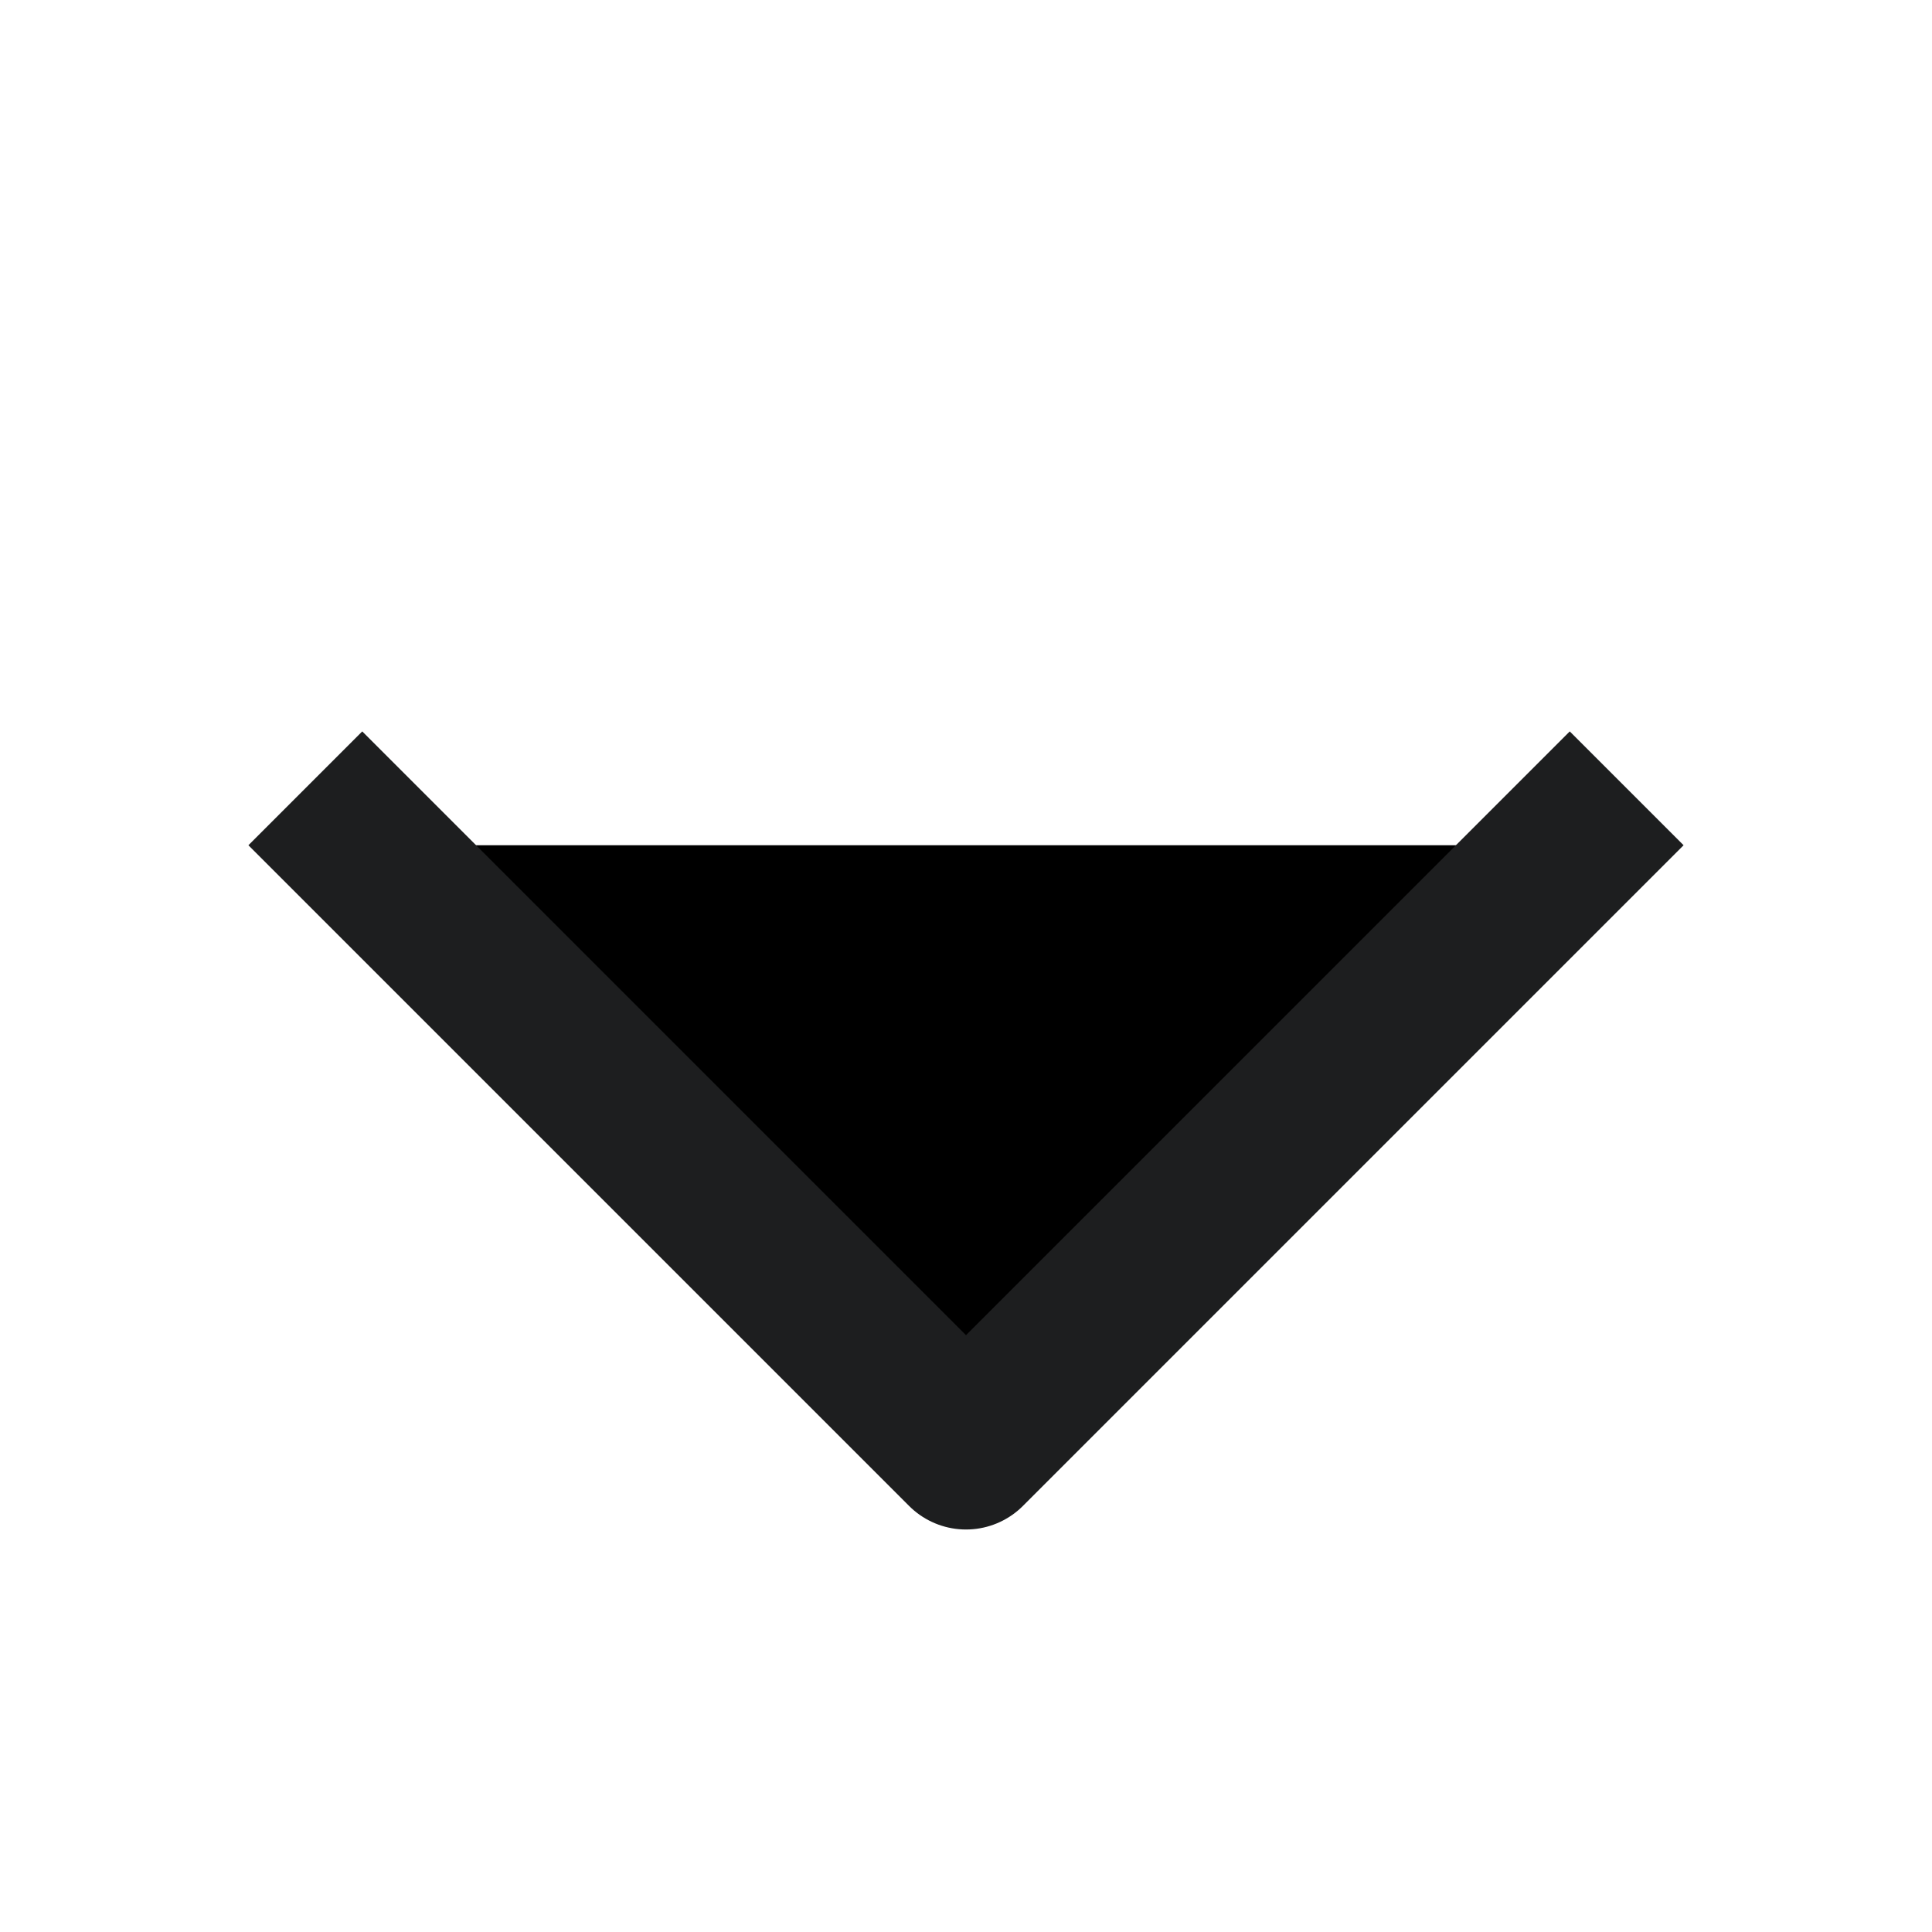
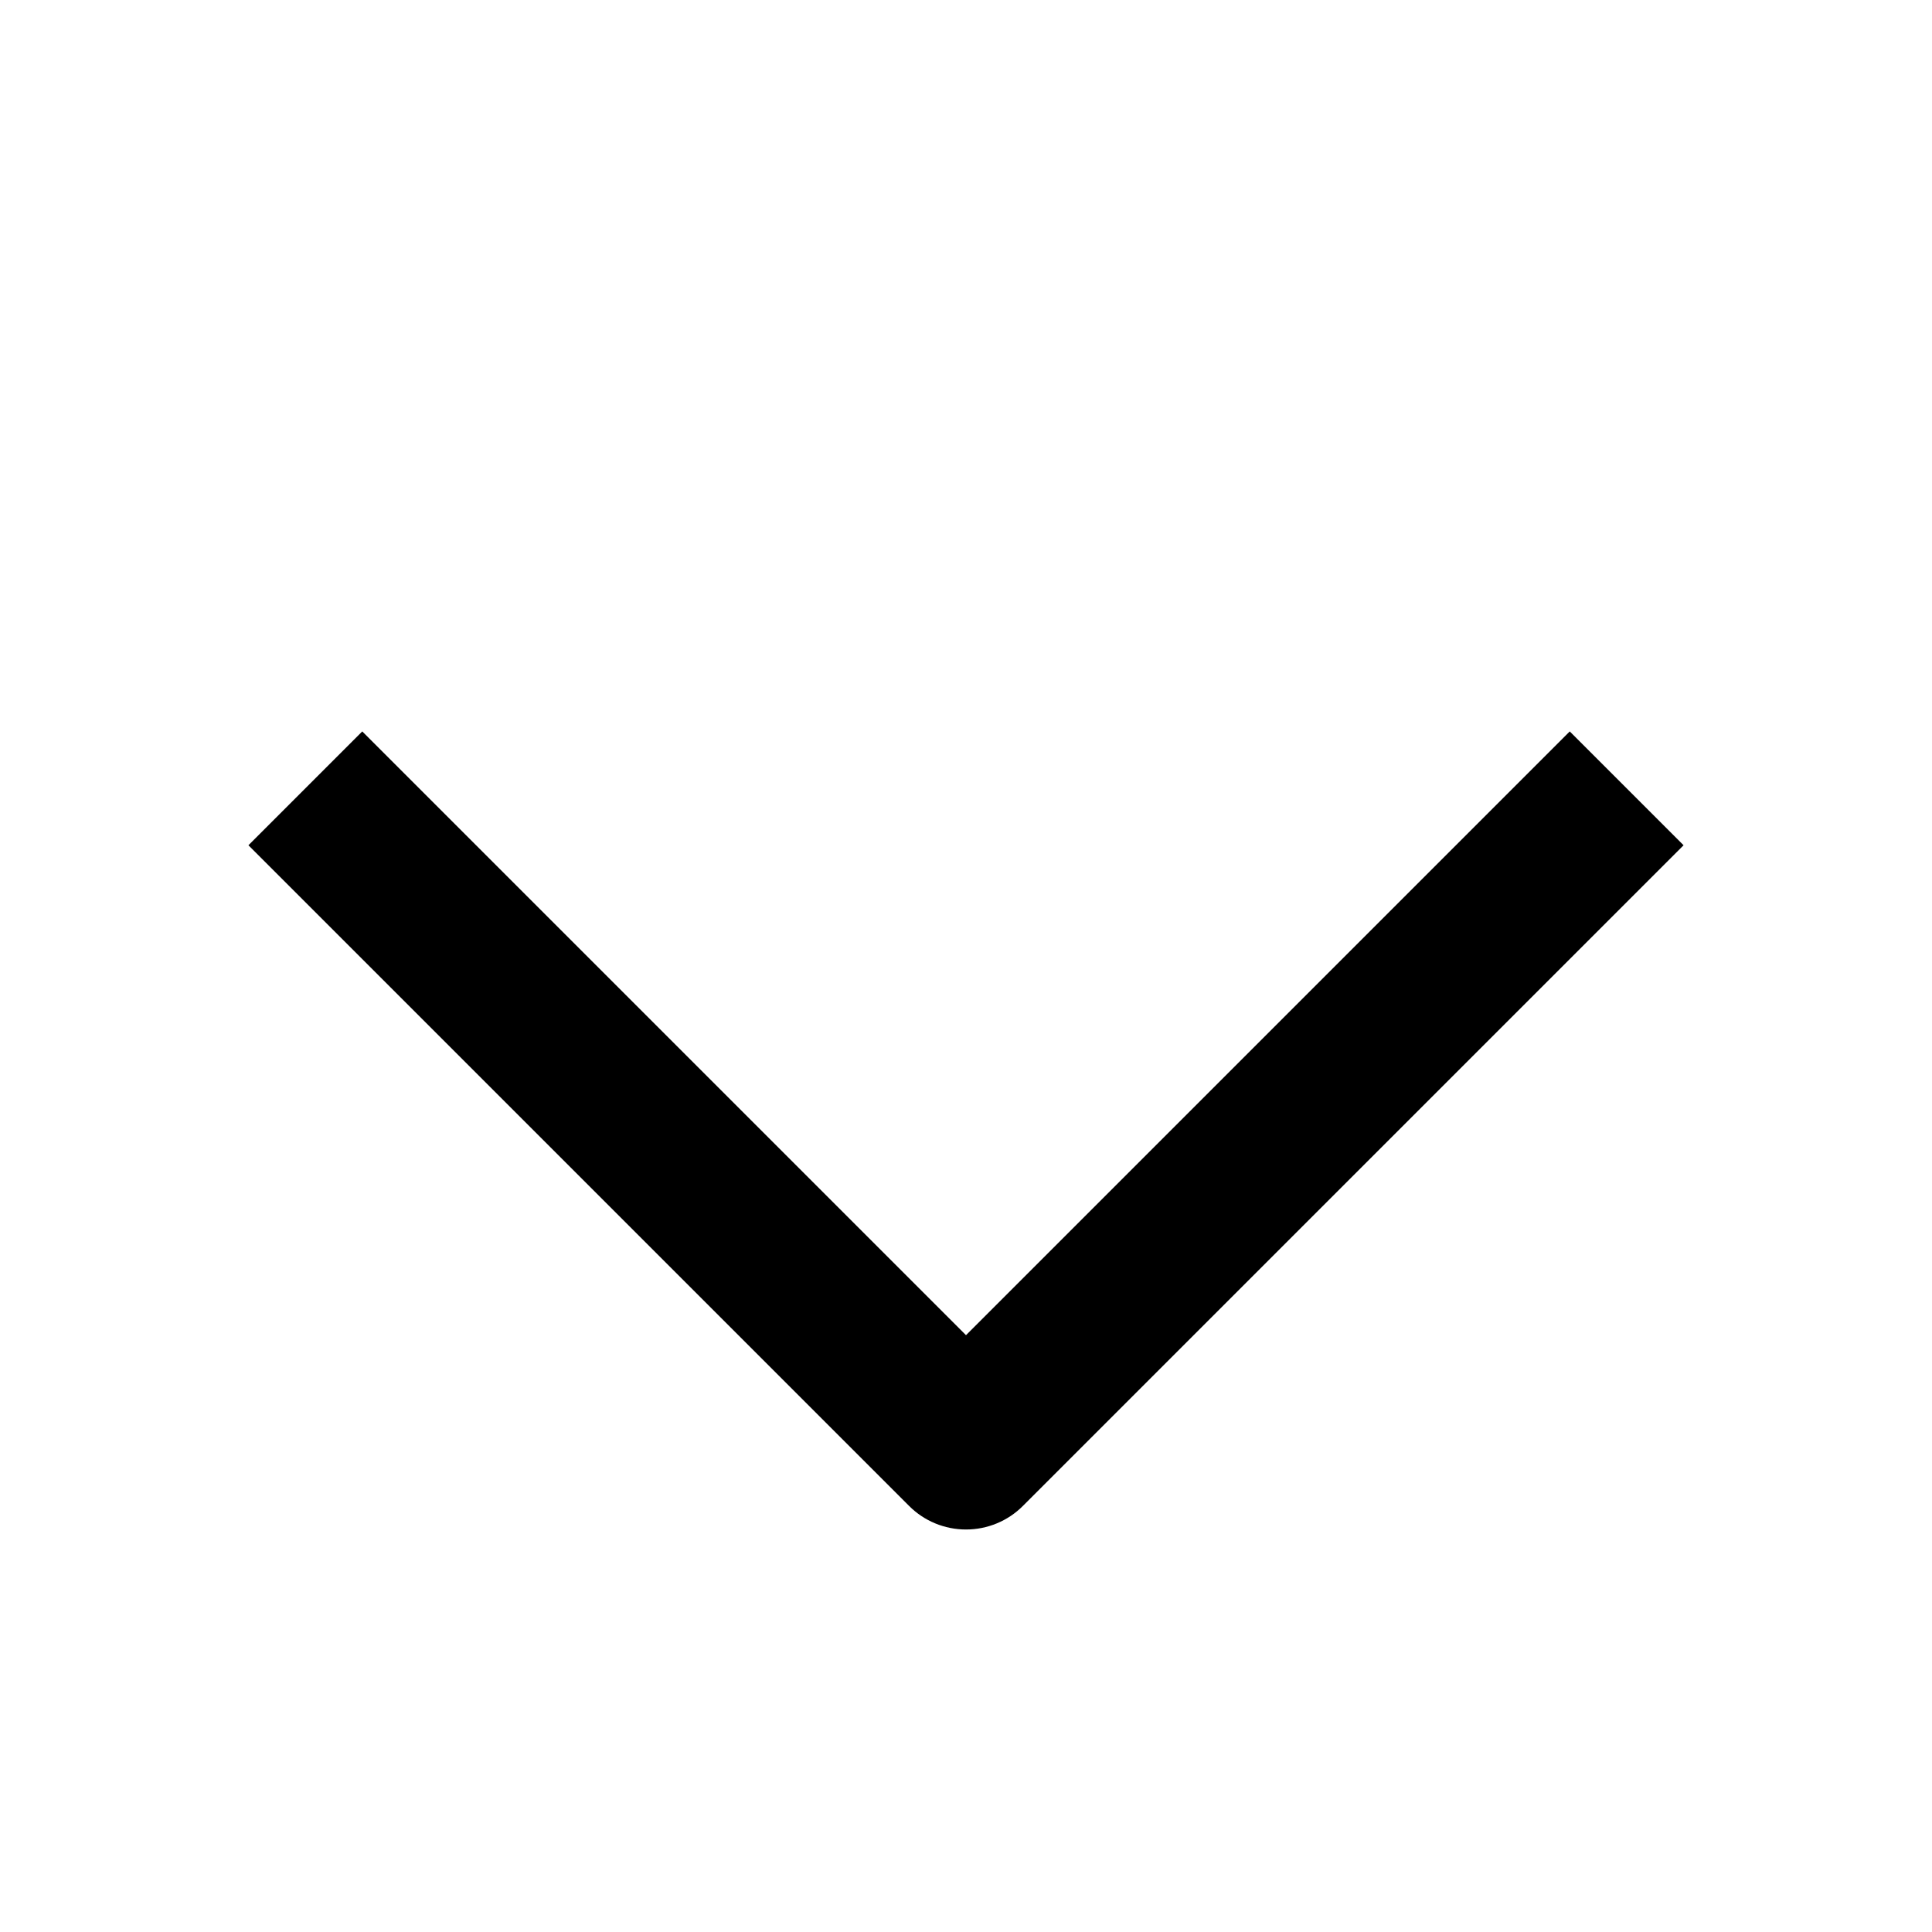
<svg xmlns="http://www.w3.org/2000/svg" width="24" height="24" viewBox="0 0 24 24" fill="currentColor">
-   <path d="M19.5 10.5L12 18L4.5 10.5" stroke="#1D1E1F" stroke-width="2" stroke-linecap="square" stroke-linejoin="round" />
+   <path fill-rule="evenodd" clip-rule="evenodd" d="M20.914 10.5L12.707 18.707C12.52 18.895 12.265 19 12 19C11.735 19 11.48 18.895 11.293 18.707L3.086 10.5L4.5 9.086L12 16.586L19.5 9.086L20.914 10.5Z" />
</svg>
